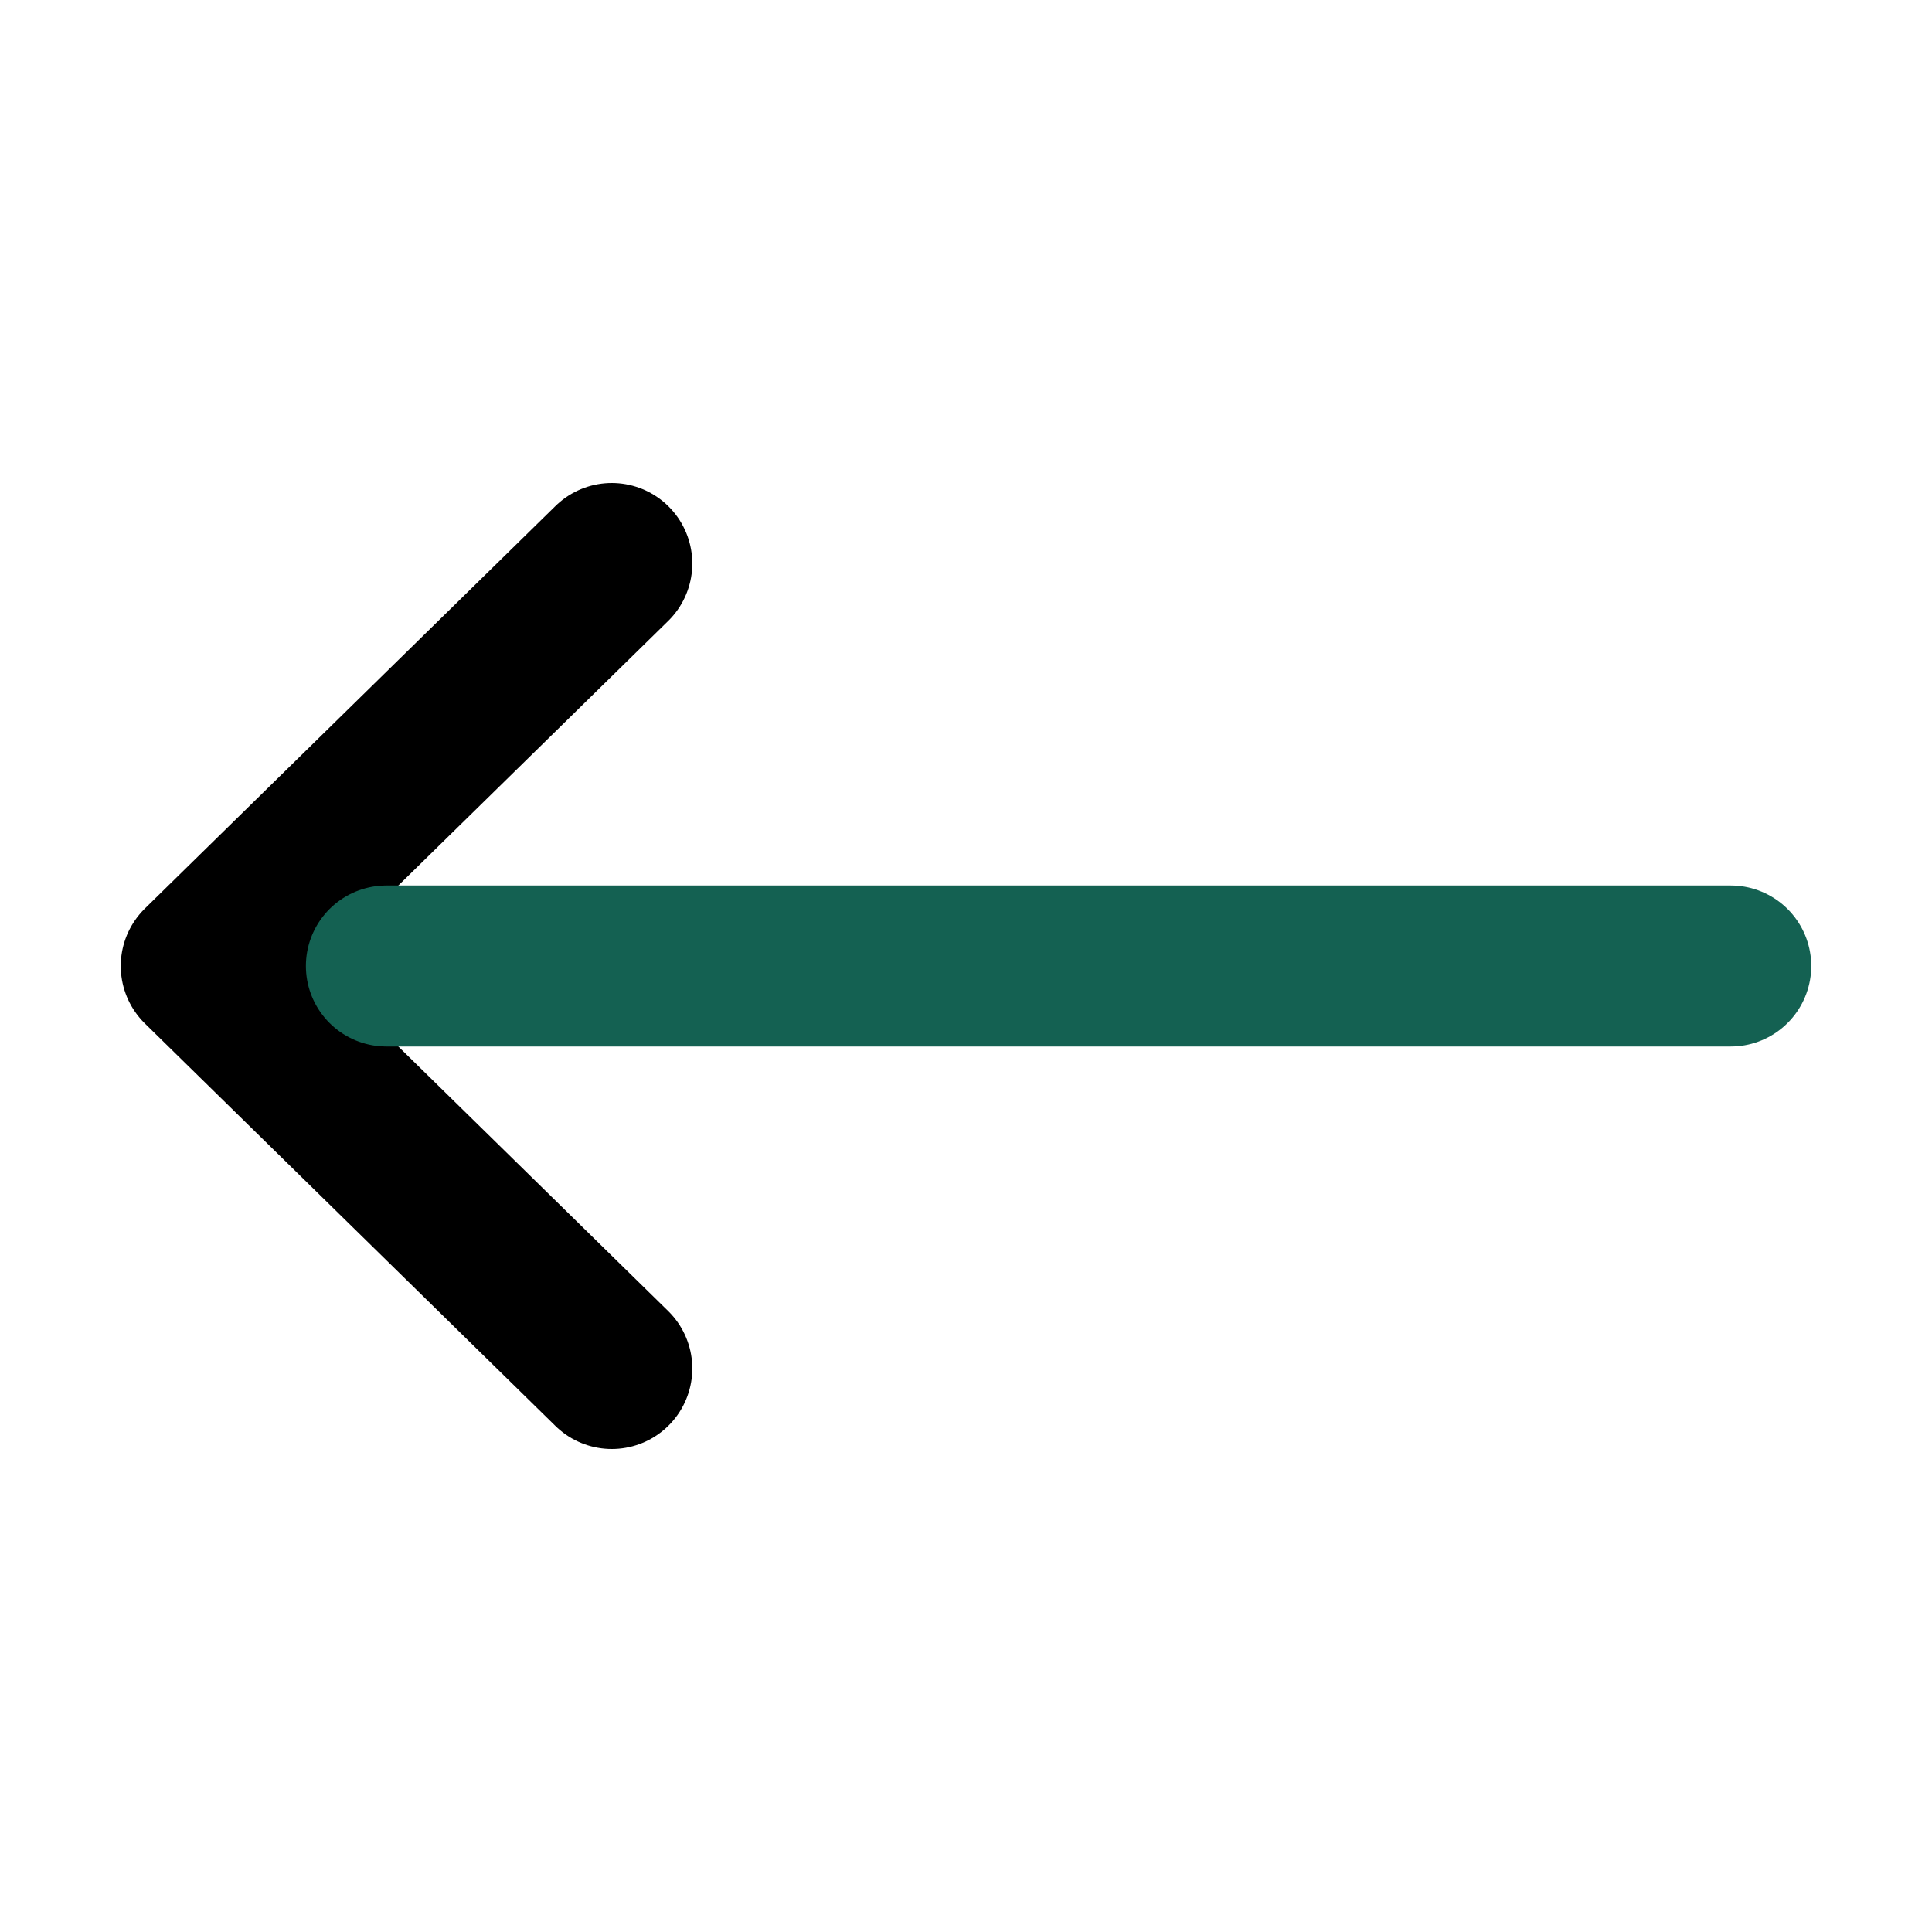
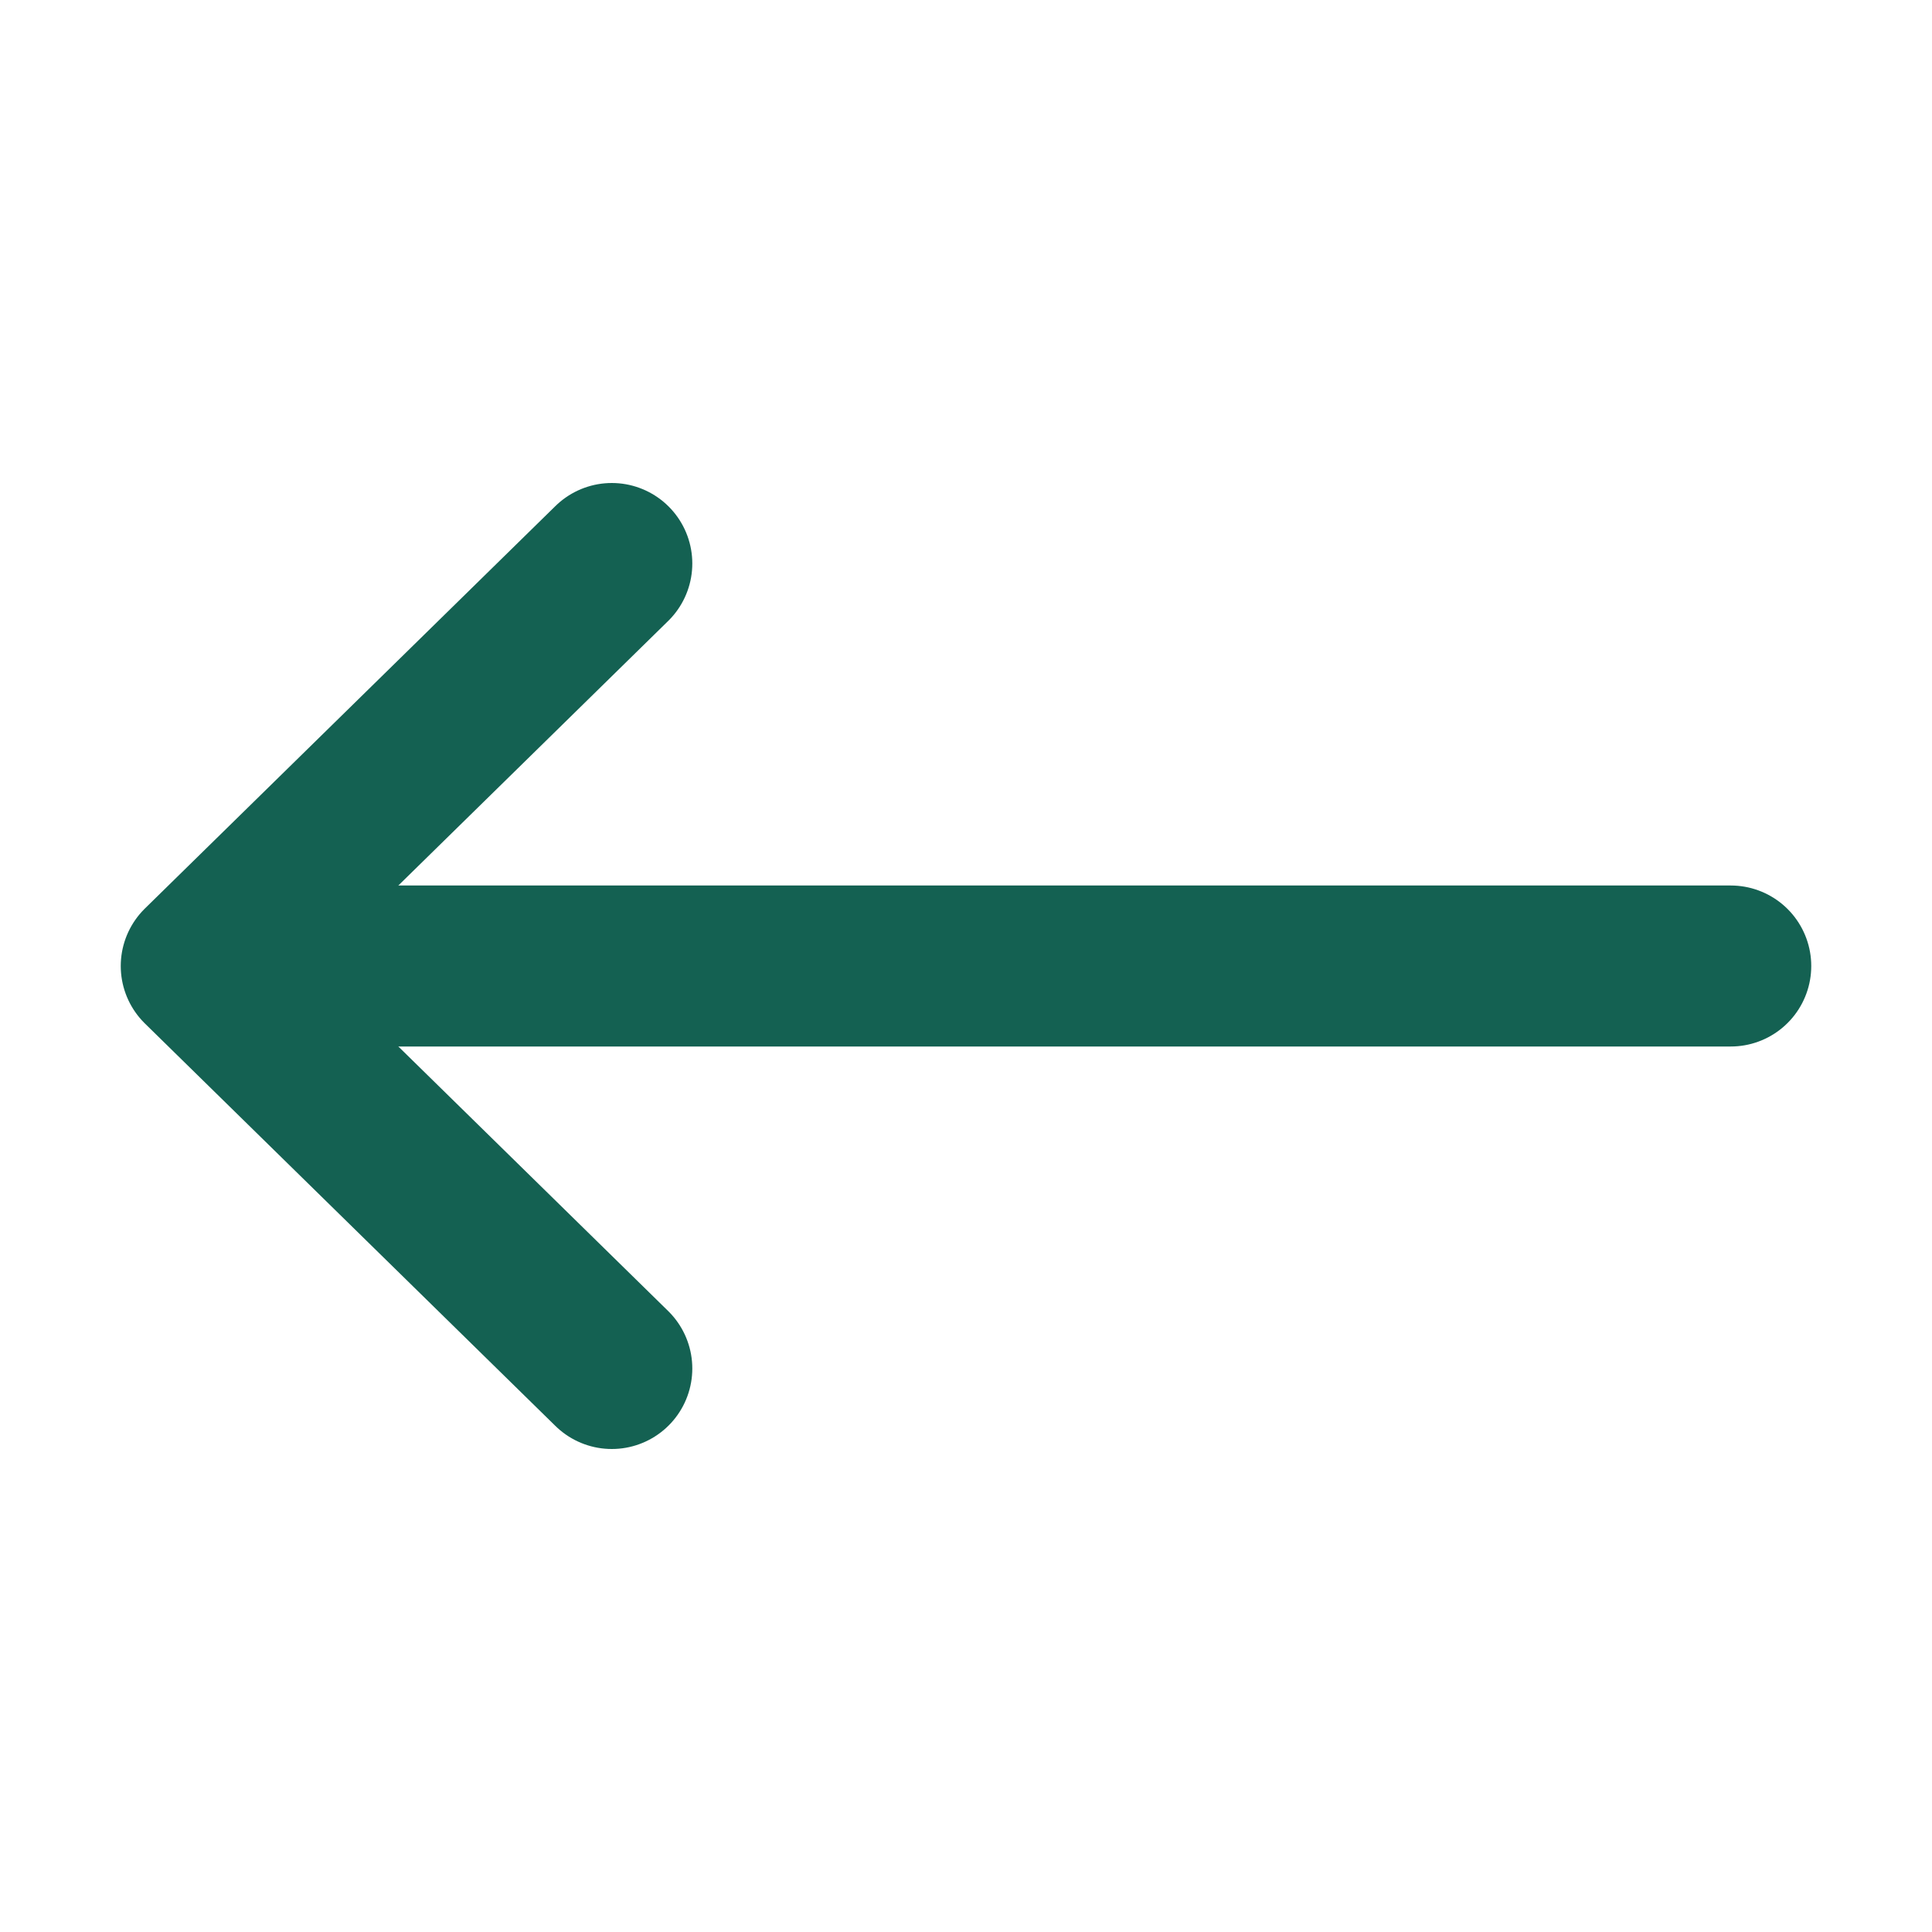
- <svg xmlns="http://www.w3.org/2000/svg" width="800px" height="800px" viewBox="0 0 24 24" fill="#000000">
+ <svg xmlns="http://www.w3.org/2000/svg" width="800px" height="800px" viewBox="0 0 24 24" fill="#146152">
  <g id="SVGRepo_bgCarrier" stroke-width="0" />
  <g id="SVGRepo_tracerCarrier" stroke-linecap="round" stroke-linejoin="round" />
  <g id="SVGRepo_iconCarrier">
    <g id="Complete">
      <g id="arrow-left">
        <g>
-           <polyline data-name="Right" fill="none" id="Right-2" points="7.6 7 2.5 12 7.6 17" stroke="#000000" stroke-linecap="round" stroke-linejoin="round" stroke-width="2" />
+           <polyline data-name="Right" fill="none" id="Right-2" points="7.6 7 2.5 12 7.6 17" stroke="#146152" stroke-linecap="round" stroke-linejoin="round" stroke-width="2" />
          <line fill="#146152" stroke="#146152" stroke-linecap="round" stroke-linejoin="round" stroke-width="2" x1="21.5" x2="4.8" y1="12" y2="12" />
        </g>
      </g>
    </g>
  </g>
</svg>
